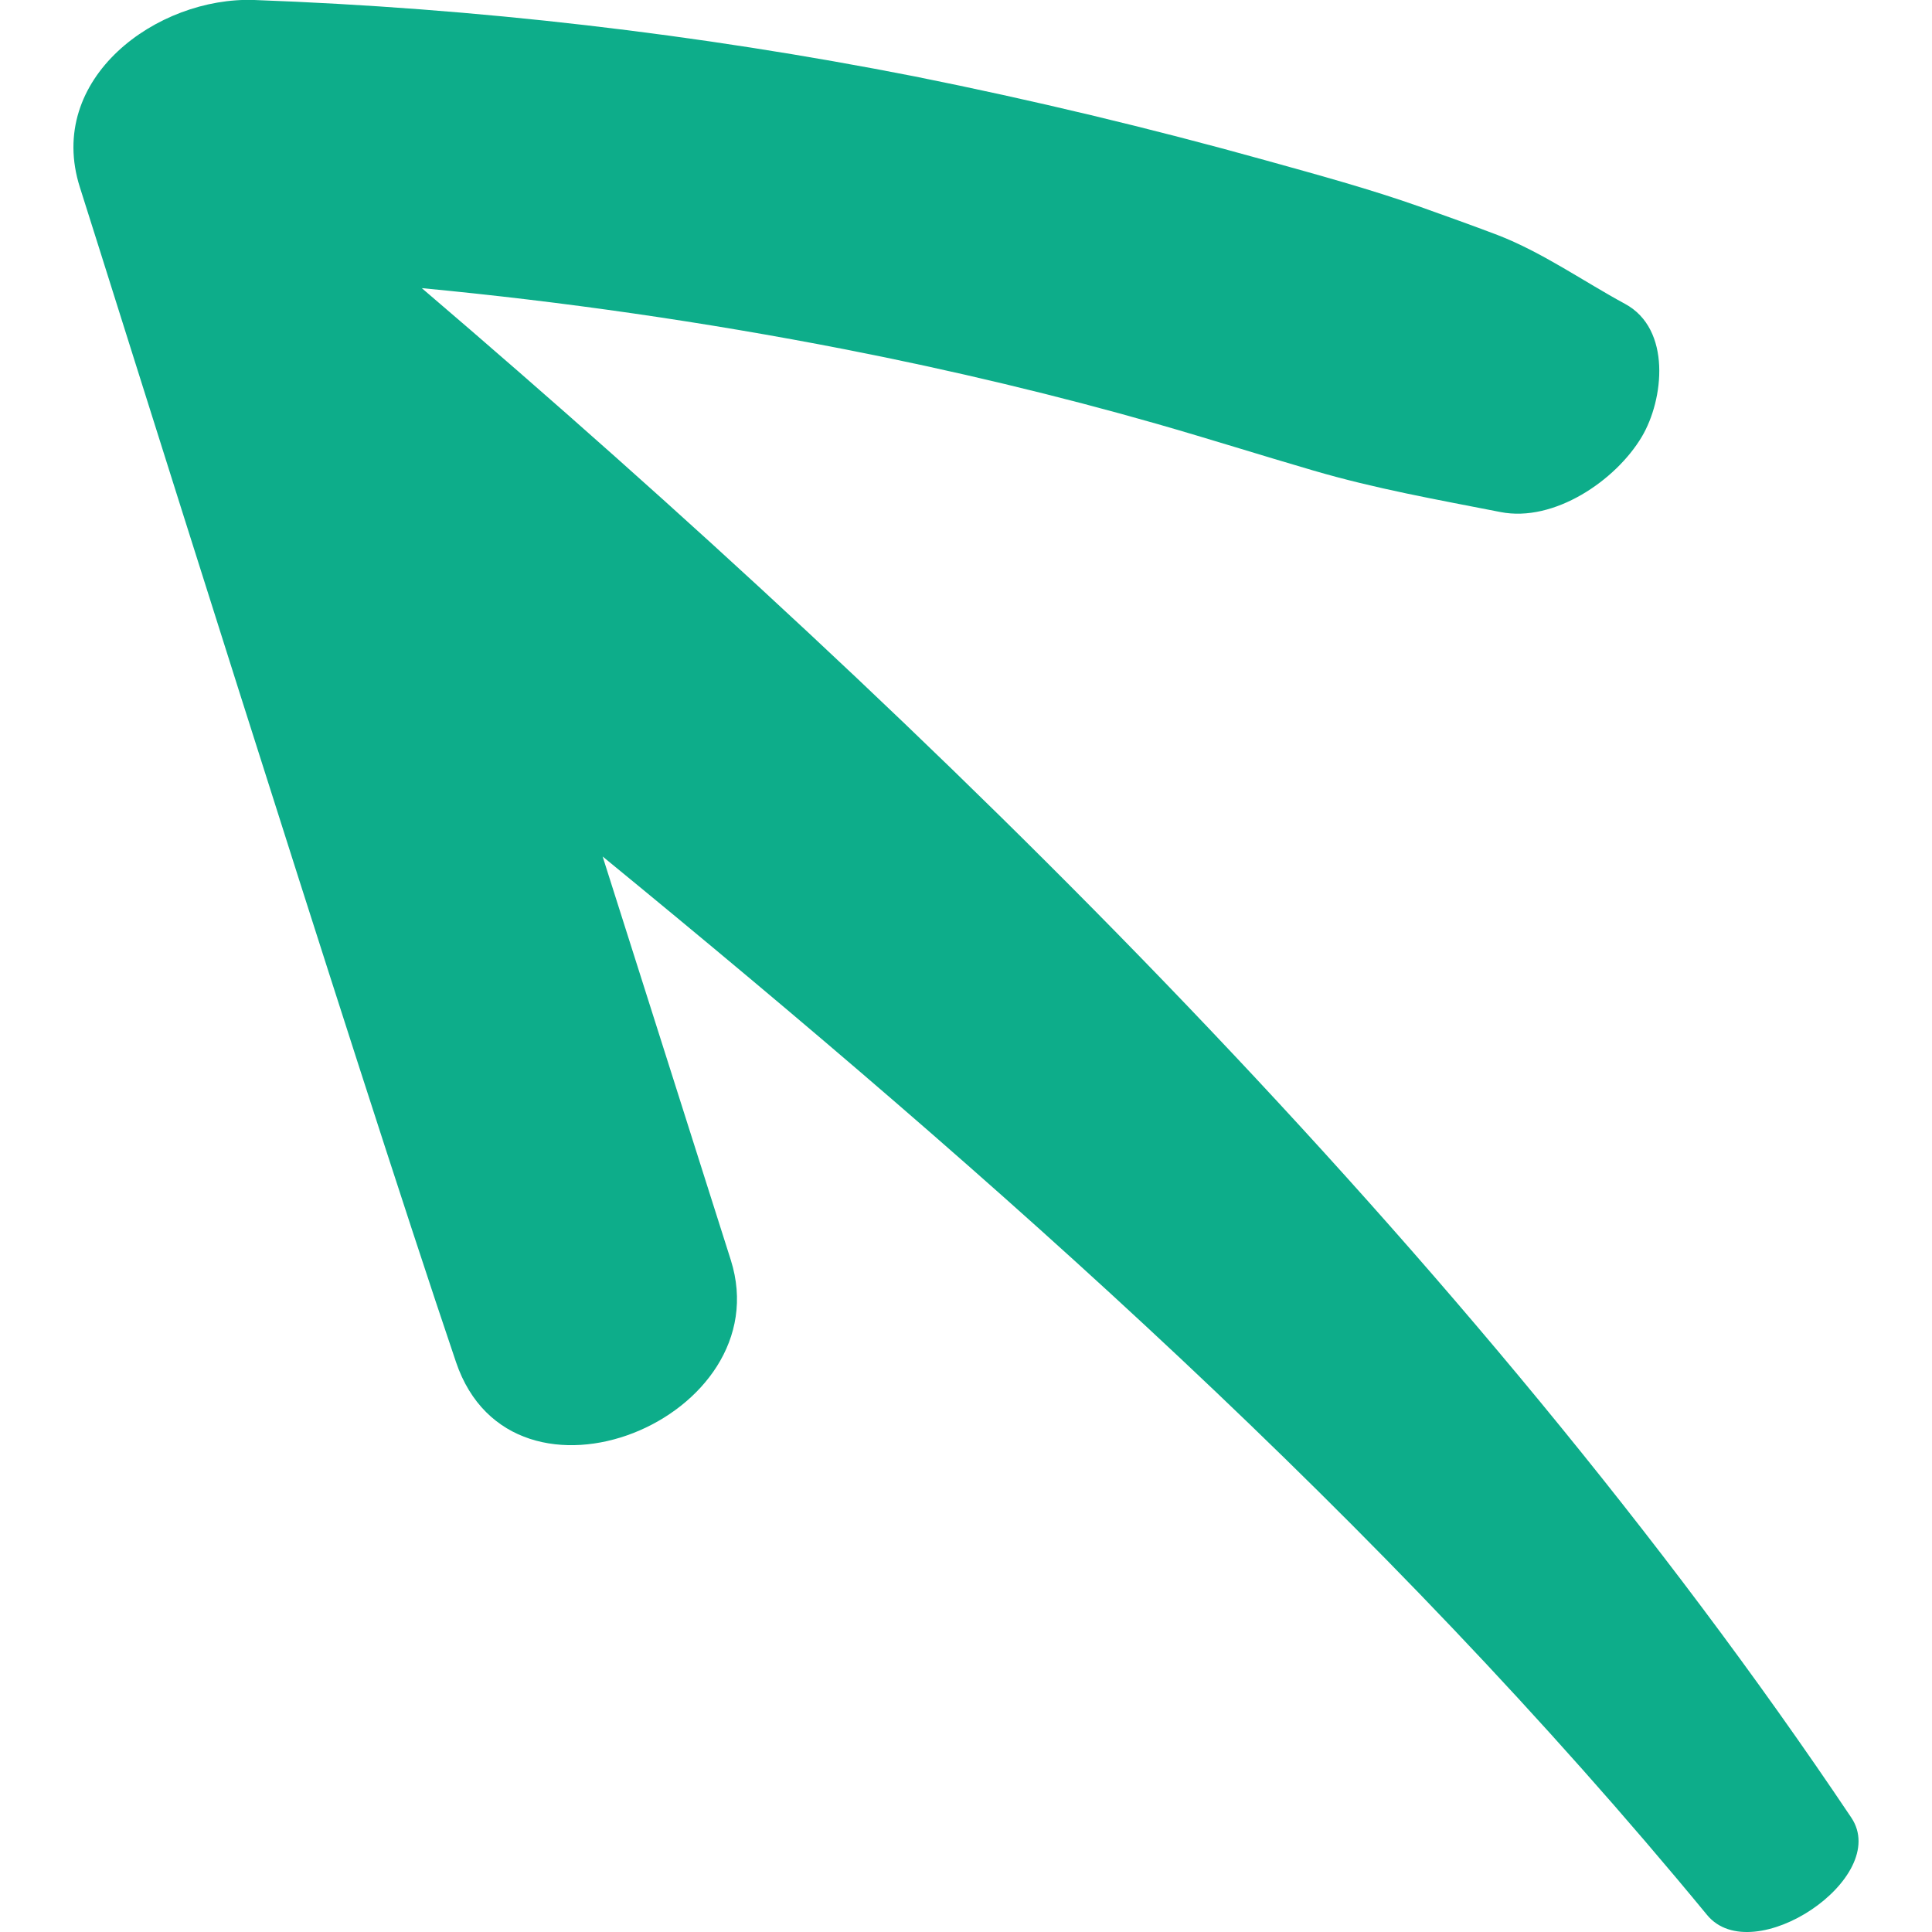
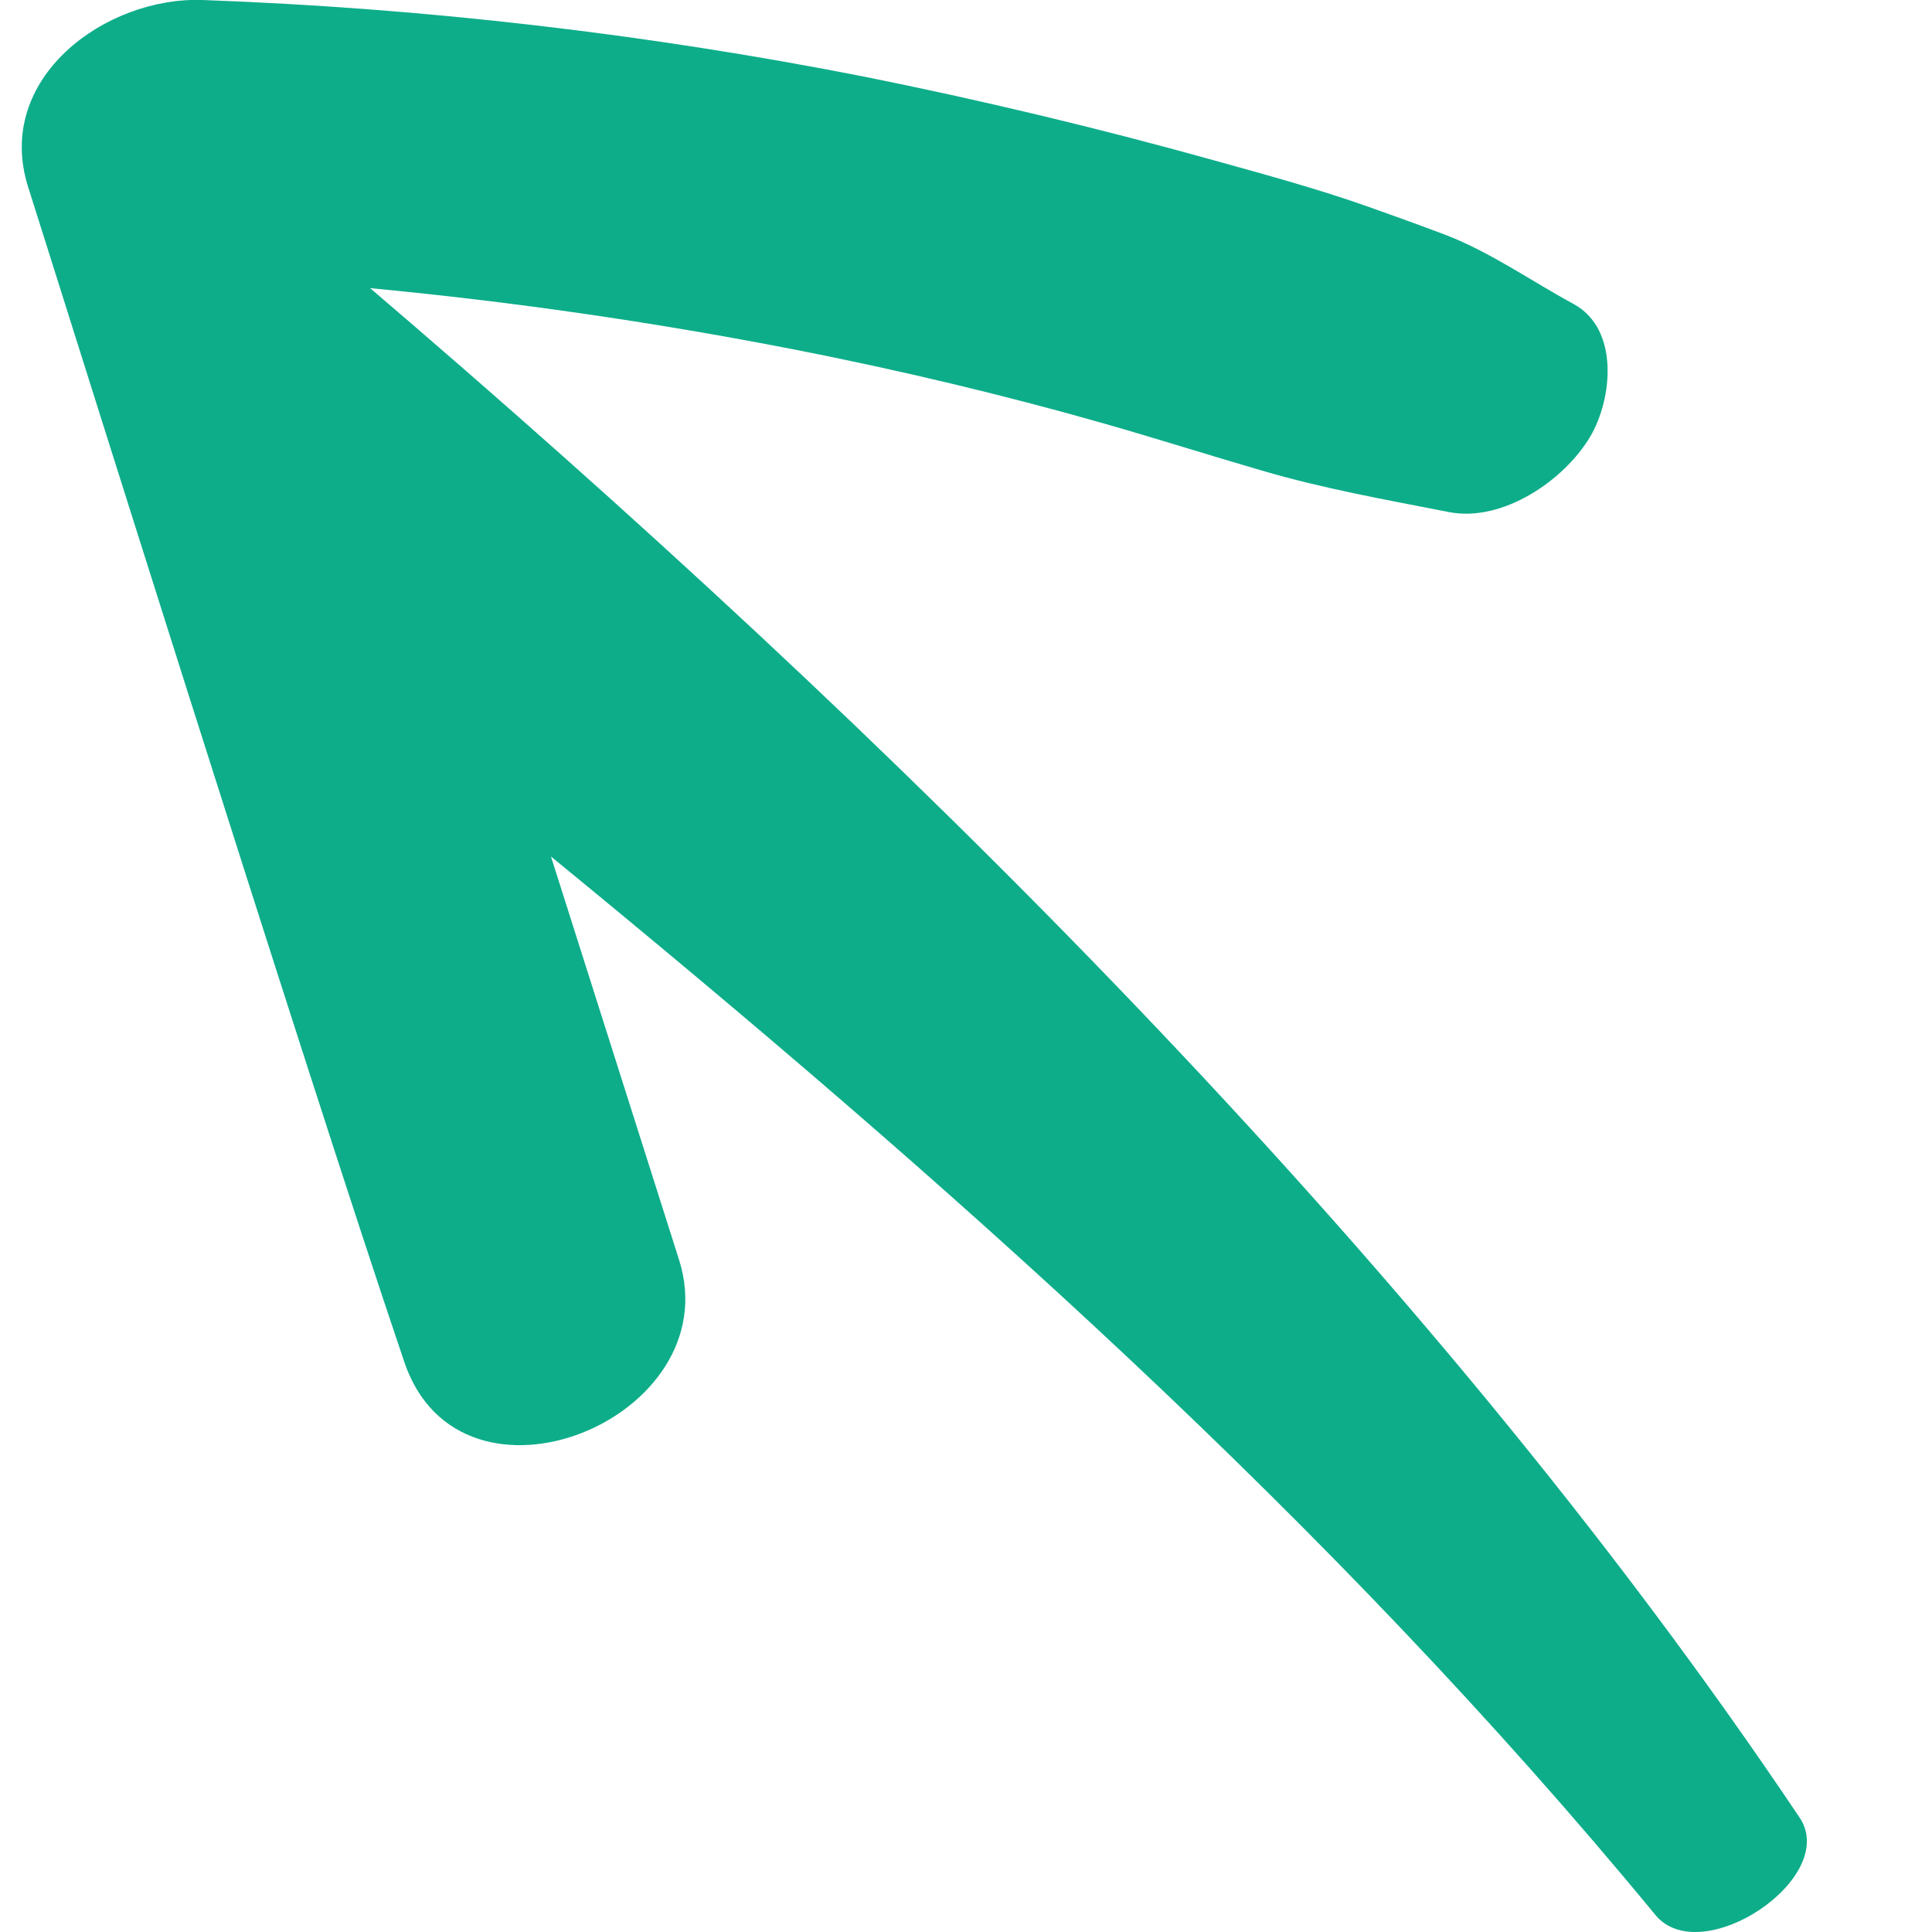
- <svg xmlns="http://www.w3.org/2000/svg" id="hoverPointer" data-name="Layer 2" width="19px" height="19px" viewBox="0 0 207.29 224.35">
+ <svg xmlns="http://www.w3.org/2000/svg" id="hoverPointer" data-name="Layer 2" width="18px" height="18px" viewBox="6 0 207.29 224.35">
  <path fill="#0dad8a" d="M206.45,211.07c-44-65.61-106.36-126.65-166-177.61l.21.67c0-.13-.1-.33-.21-.67h0q24.67,2.34,49.07,7.09c12.52,2.44,25,5.44,36.36,8.69,6,1.72,12,3.62,18.07,5.39,7.26,2.13,14.37,3.38,21.76,4.83,6.23,1.23,13.4-3.67,16.41-8.74,2.57-4.32,3.46-12.51-1.94-15.43-4.87-2.64-9.63-6-14.81-8-2.95-1.12-5.92-2.18-8.89-3.24-5.92-2.1-12-3.75-18.07-5.44Q118.26,13,97.72,8.88A491.42,491.42,0,0,0,21,0C9.72-.41-3.29,9.1.75,21.76c2.81,8.78,32,102,43.67,136.4,6.55,19.39,37.74,6.55,31.91-11.85L61.45,99.46c45.92,37.6,90.47,77.05,128.25,122.91C195,228.82,211.13,218.06,206.45,211.07ZM40.46,33.46Z" />
</svg>
